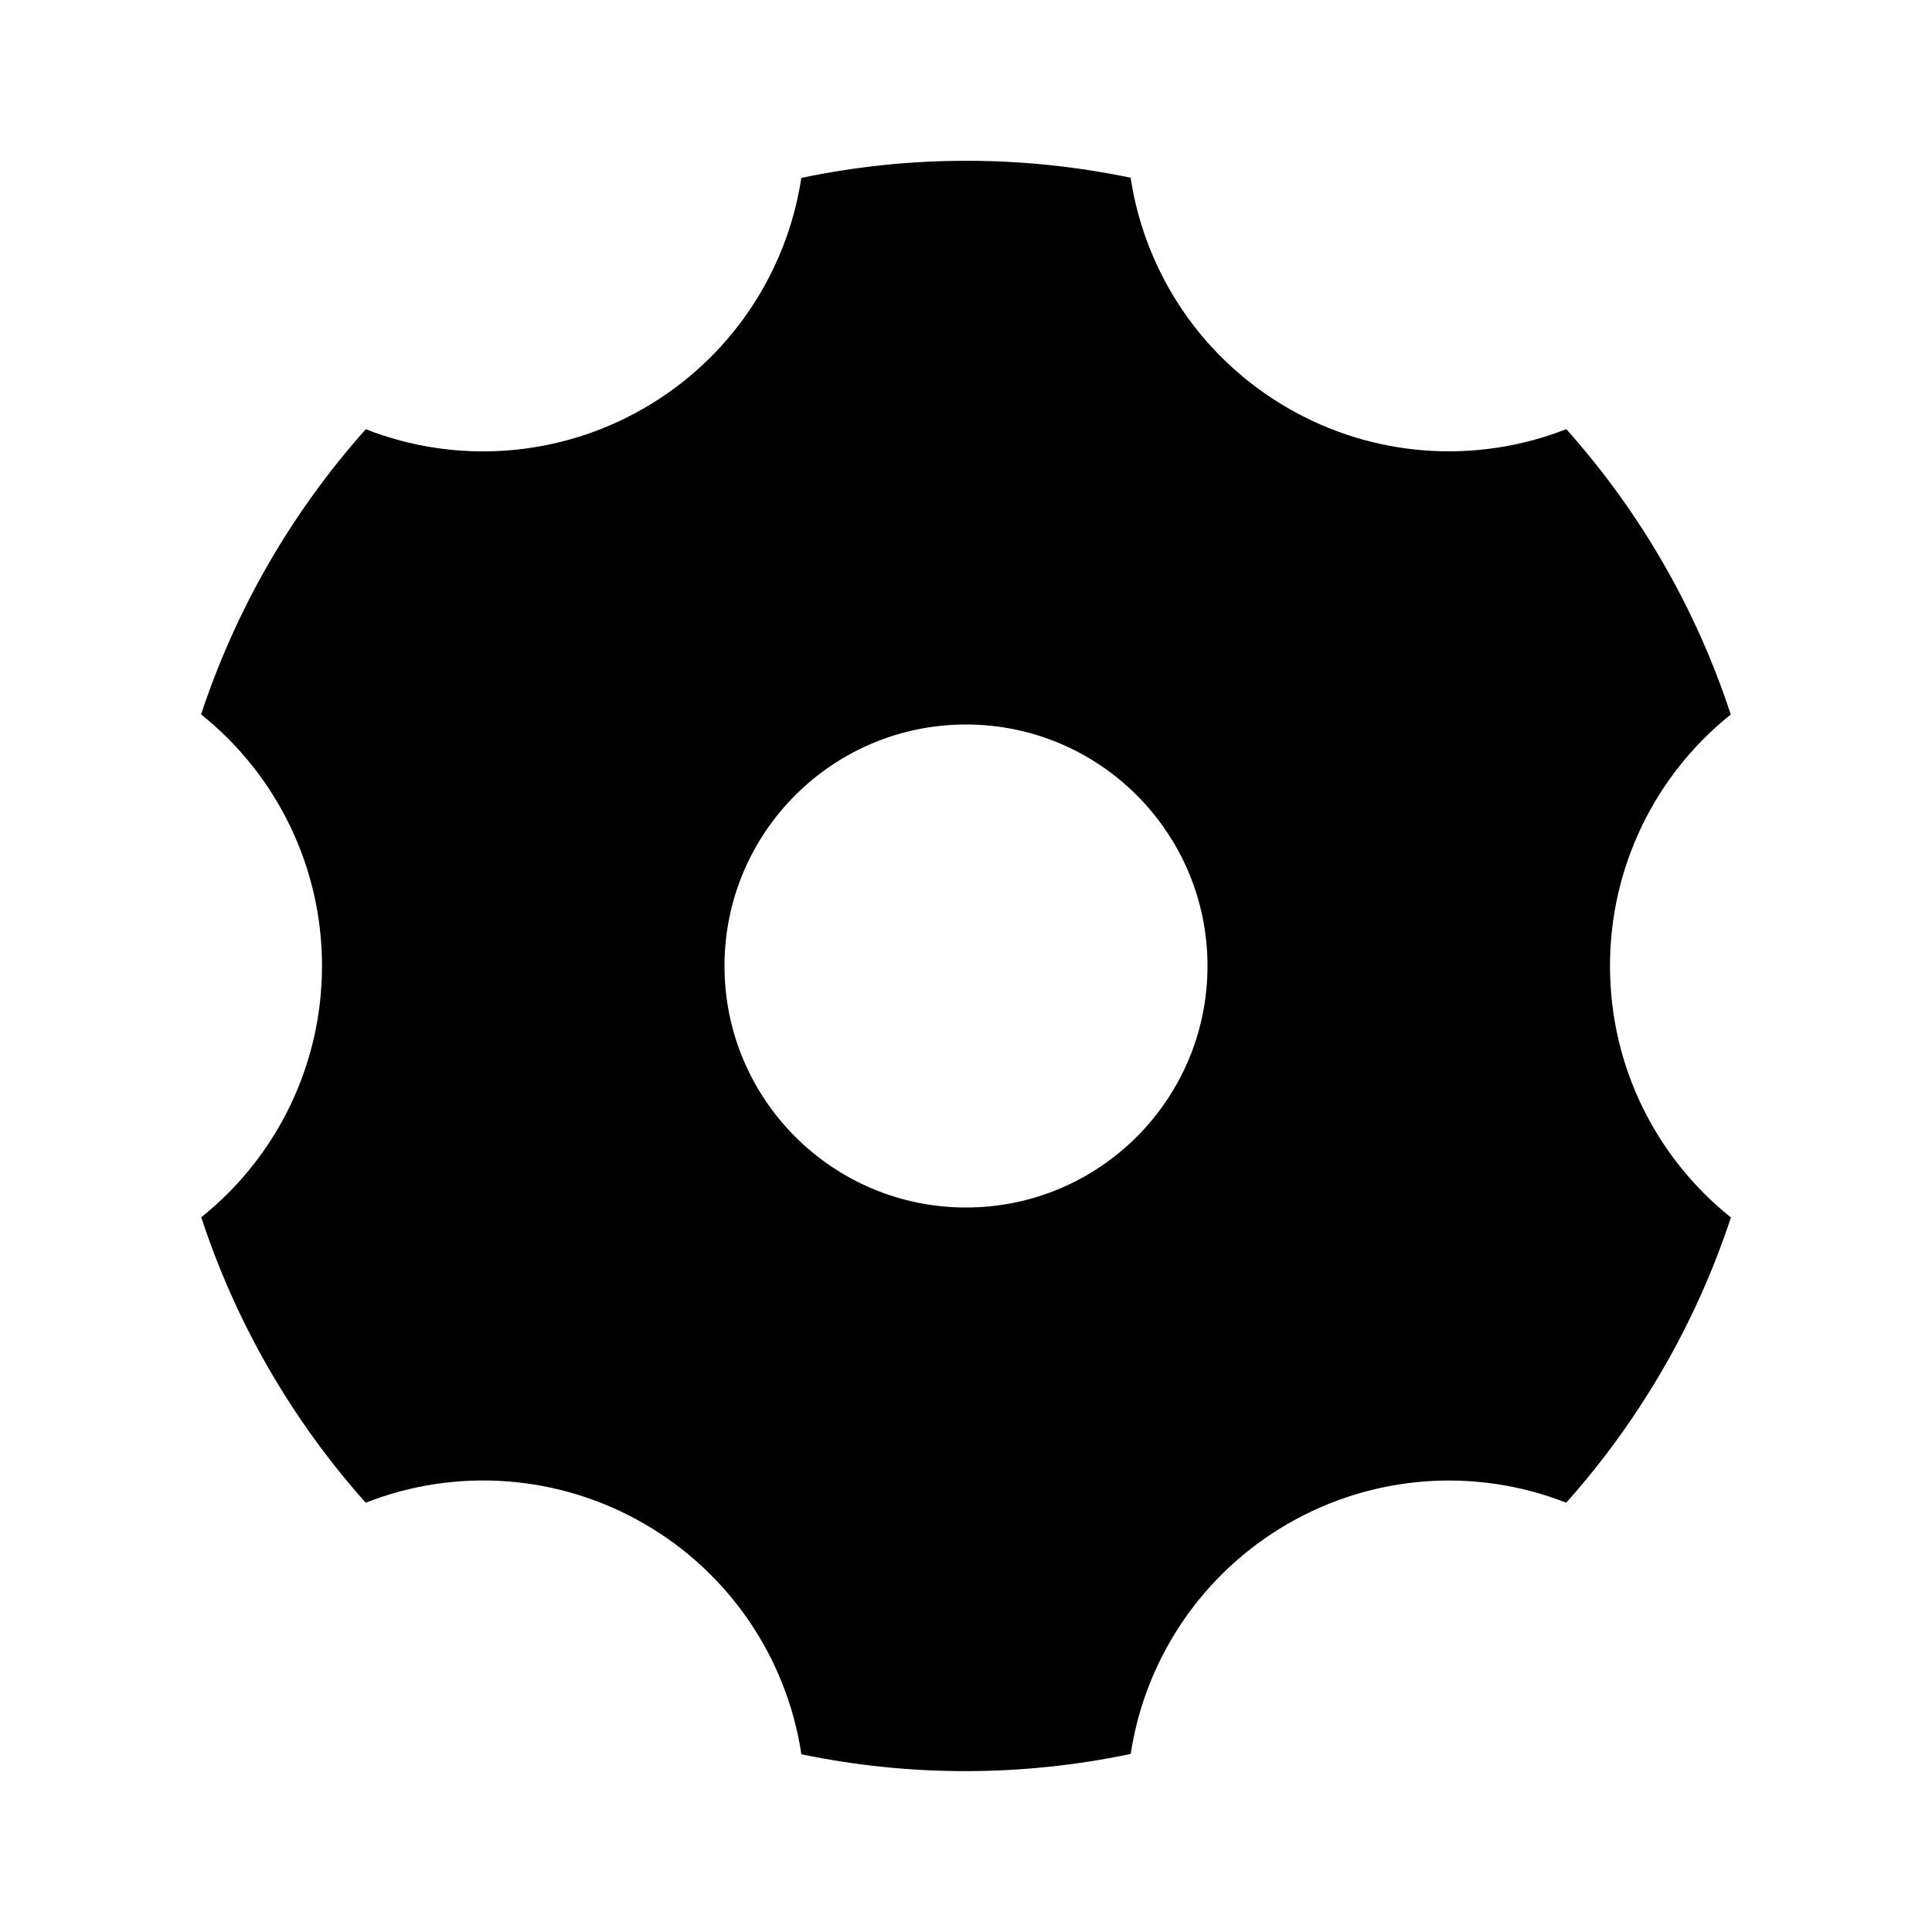
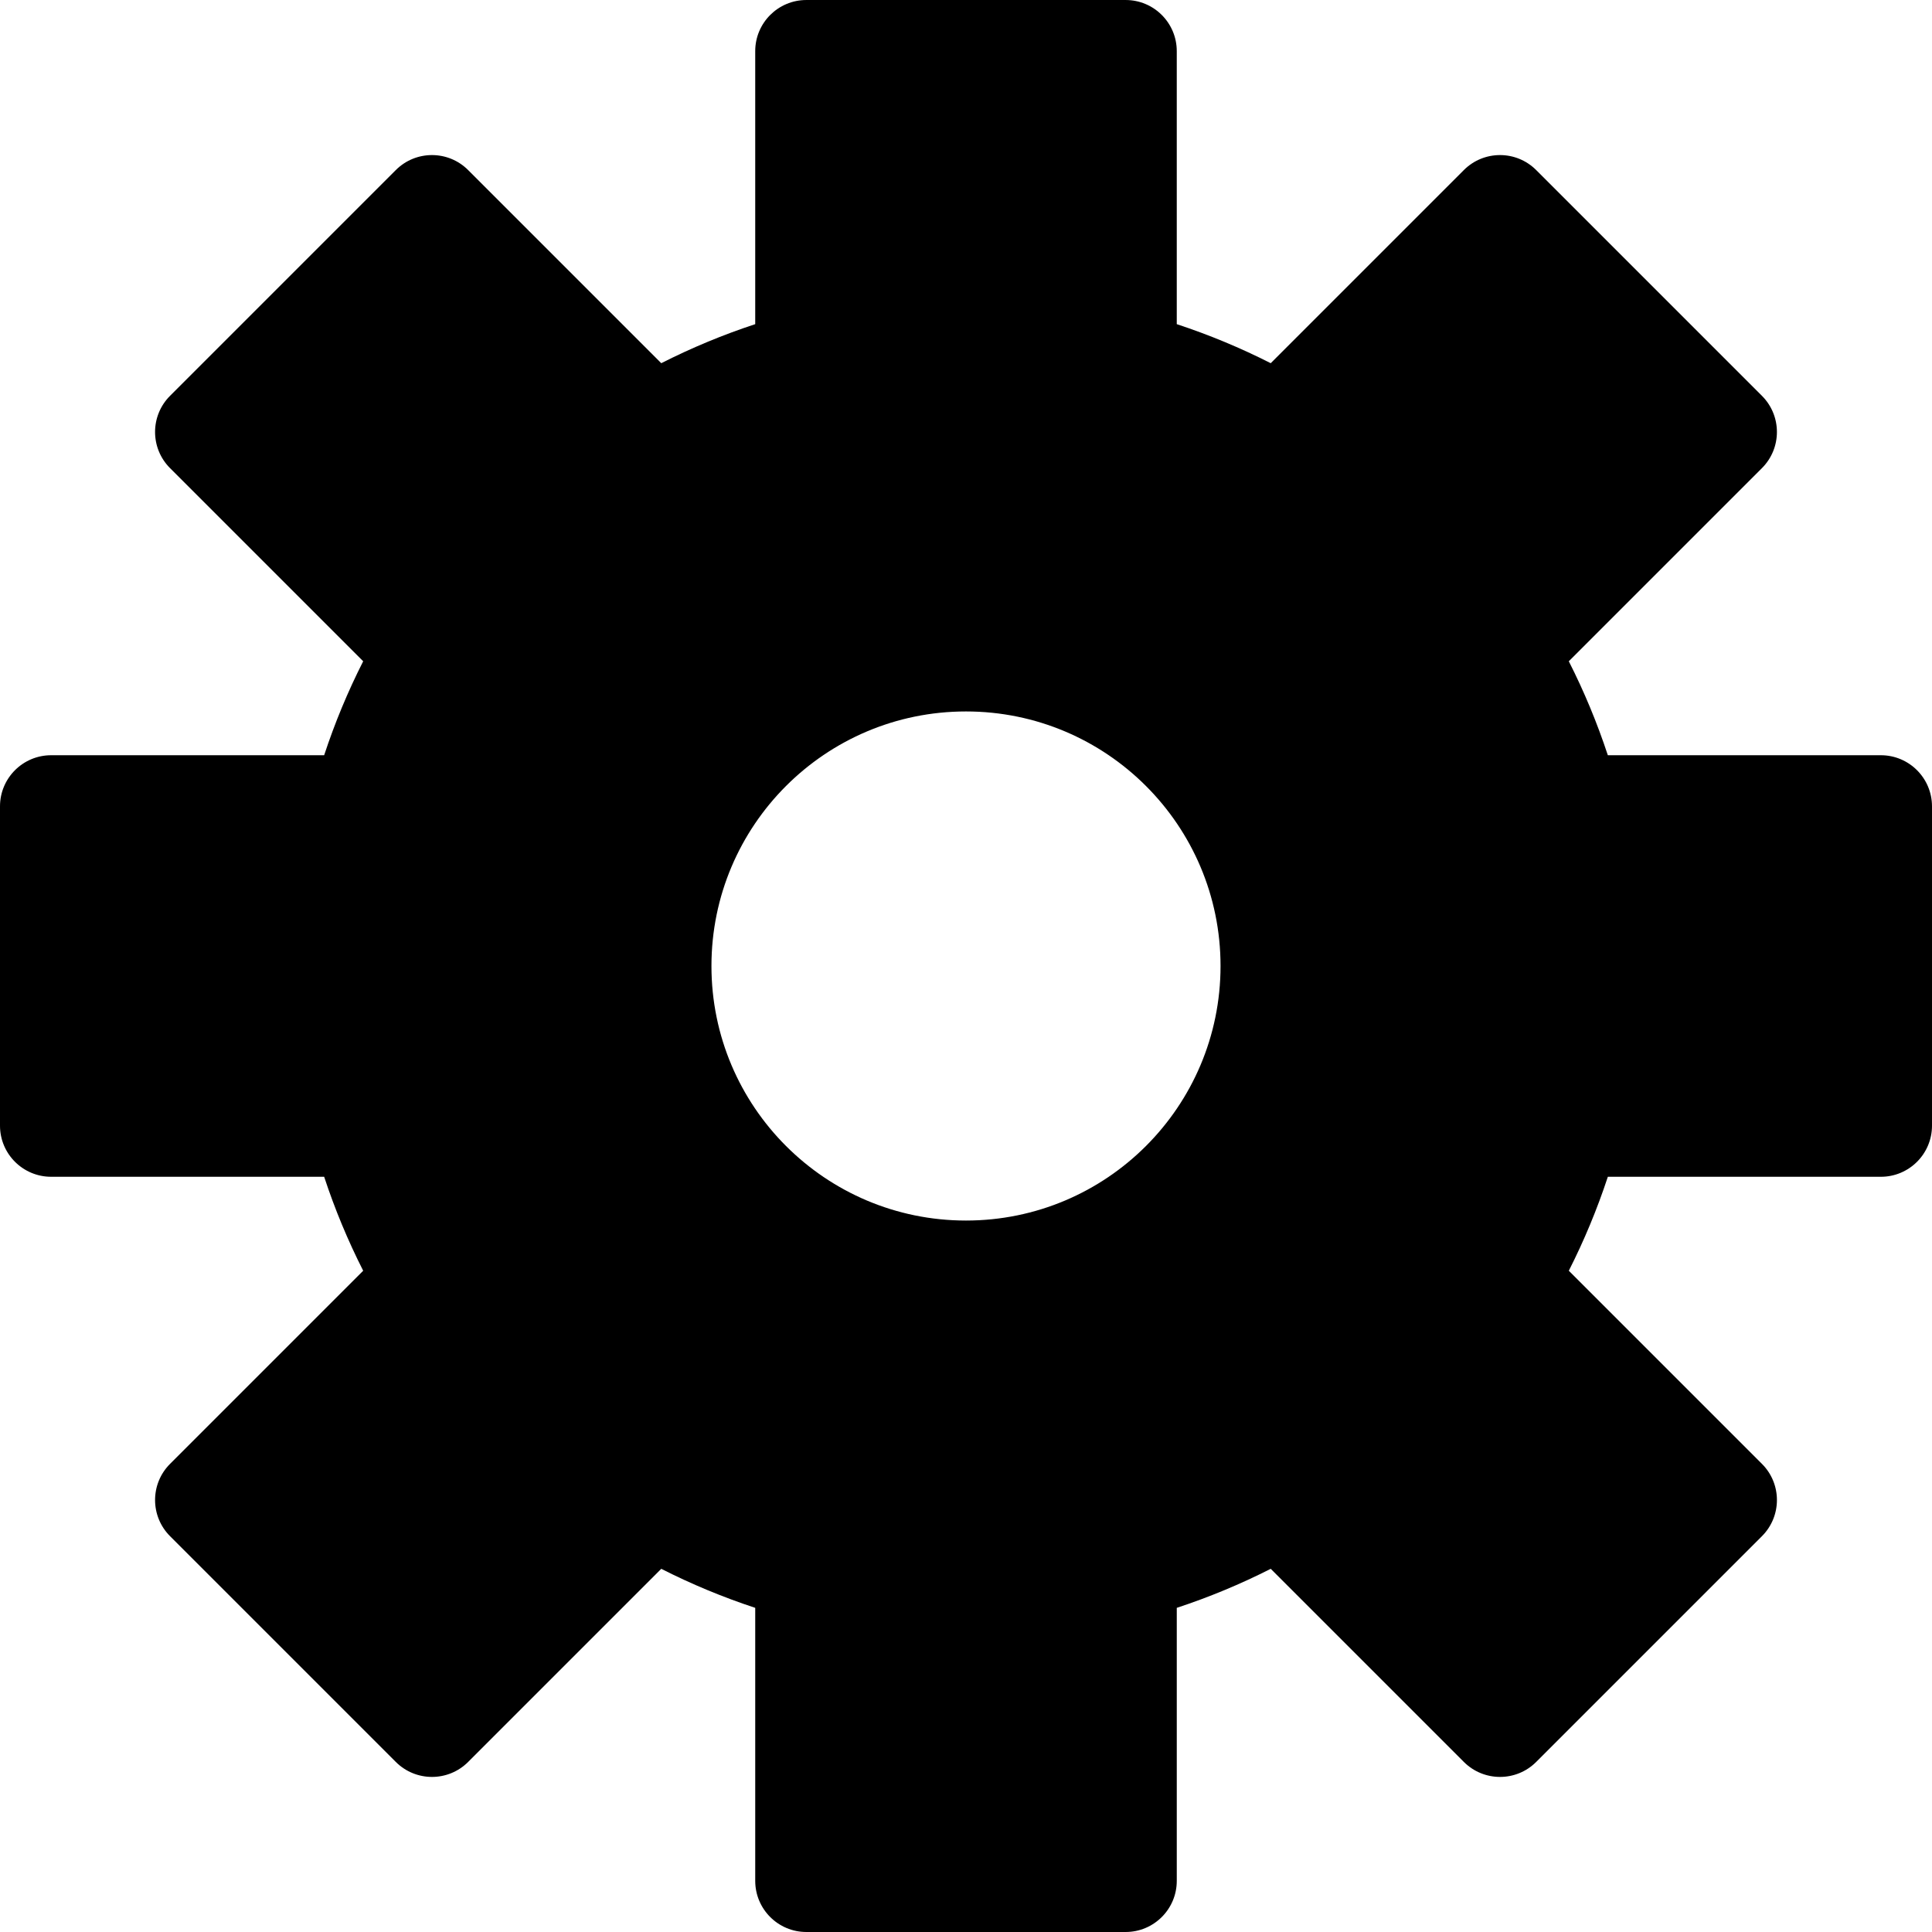
- <svg xmlns="http://www.w3.org/2000/svg" viewBox="0 0 24 24" width="24" height="24">
-   <path fill="none" d="M0 0h24v24H0z" />
-   <path d="M9.954 2.21a9.99 9.99 0 0 1 4.091-.002A3.993 3.993 0 0 0 16 5.07a3.993 3.993 0 0 0 3.457.261A9.99 9.99 0 0 1 21.5 8.876 3.993 3.993 0 0 0 20 12c0 1.264.586 2.391 1.502 3.124a10.043 10.043 0 0 1-2.046 3.543 3.993 3.993 0 0 0-3.456.261 3.993 3.993 0 0 0-1.954 2.86 9.99 9.99 0 0 1-4.091.004A3.993 3.993 0 0 0 8 18.927a3.993 3.993 0 0 0-3.457-.26A9.99 9.99 0 0 1 2.5 15.121 3.993 3.993 0 0 0 4 11.999a3.993 3.993 0 0 0-1.502-3.124 10.043 10.043 0 0 1 2.046-3.543A3.993 3.993 0 0 0 8 5.071a3.993 3.993 0 0 0 1.954-2.86zM12 15a3 3 0 1 0 0-6 3 3 0 0 0 0 6z" />
+ <svg xmlns="http://www.w3.org/2000/svg" version="1.1" id="Layer_1" x="0px" y="0px" viewBox="0 0 458.317 458.317" style="enable-background:new 0 0 458.317 458.317;" xml:space="preserve">
+   <g>
+     <g>
+       <path d="M446.185,179.159h-64.768c-2.536-7.702-5.636-15.15-9.26-22.29l45.818-45.818c4.737-4.737,4.737-12.416,0-17.152    L364.416,40.34c-4.737-4.737-12.416-4.737-17.152,0l-45.818,45.818c-7.14-3.624-14.587-6.724-22.289-9.26V12.131    c0.001-6.699-5.429-12.129-12.128-12.129h-75.743c-6.698,0-12.129,5.43-12.129,12.128v64.768    c-7.702,2.535-15.149,5.636-22.29,9.26L111.05,40.341c-4.737-4.737-12.416-4.737-17.152,0L40.339,93.9    c-4.737,4.736-4.737,12.416,0,17.152l45.817,45.817c-3.624,7.14-6.725,14.588-9.26,22.29H12.129C5.43,179.159,0,184.59,0,191.288    v75.743c0,6.698,5.43,12.128,12.129,12.128h64.768c2.536,7.702,5.636,15.149,9.26,22.29L40.34,347.266    c-4.737,4.736-4.737,12.416,0,17.152l53.559,53.559c4.737,4.736,12.416,4.736,17.152,0l45.817-45.817    c7.14,3.624,14.587,6.725,22.29,9.26v64.768c0,6.698,5.43,12.128,12.129,12.128h75.743c6.698,0,12.129-5.43,12.129-12.128v-64.768    c7.702-2.535,15.149-5.636,22.289-9.26l45.818,45.817c4.737,4.736,12.416,4.736,17.152,0l53.559-53.559    c4.737-4.737,4.737-12.416,0-17.152l-45.817-45.817c3.624-7.14,6.724-14.587,9.26-22.289h64.768    c6.698,0,12.129-5.43,12.129-12.128v-75.743C458.314,184.59,452.884,179.159,446.185,179.159z M229.157,289.542    c-33.349,0-60.384-27.035-60.384-60.384s27.035-60.384,60.384-60.384s60.384,27.035,60.384,60.384    S262.506,289.542,229.157,289.542z" />
+     </g>
+   </g>
+   <g>
+ </g>
+   <g>
+ </g>
+   <g>
+ </g>
+   <g>
+ </g>
+   <g>
+ </g>
+   <g>
+ </g>
+   <g>
+ </g>
+   <g>
+ </g>
+   <g>
+ </g>
+   <g>
+ </g>
+   <g>
+ </g>
+   <g>
+ </g>
+   <g>
+ </g>
+   <g>
+ </g>
+   <g>
+ </g>
</svg>
